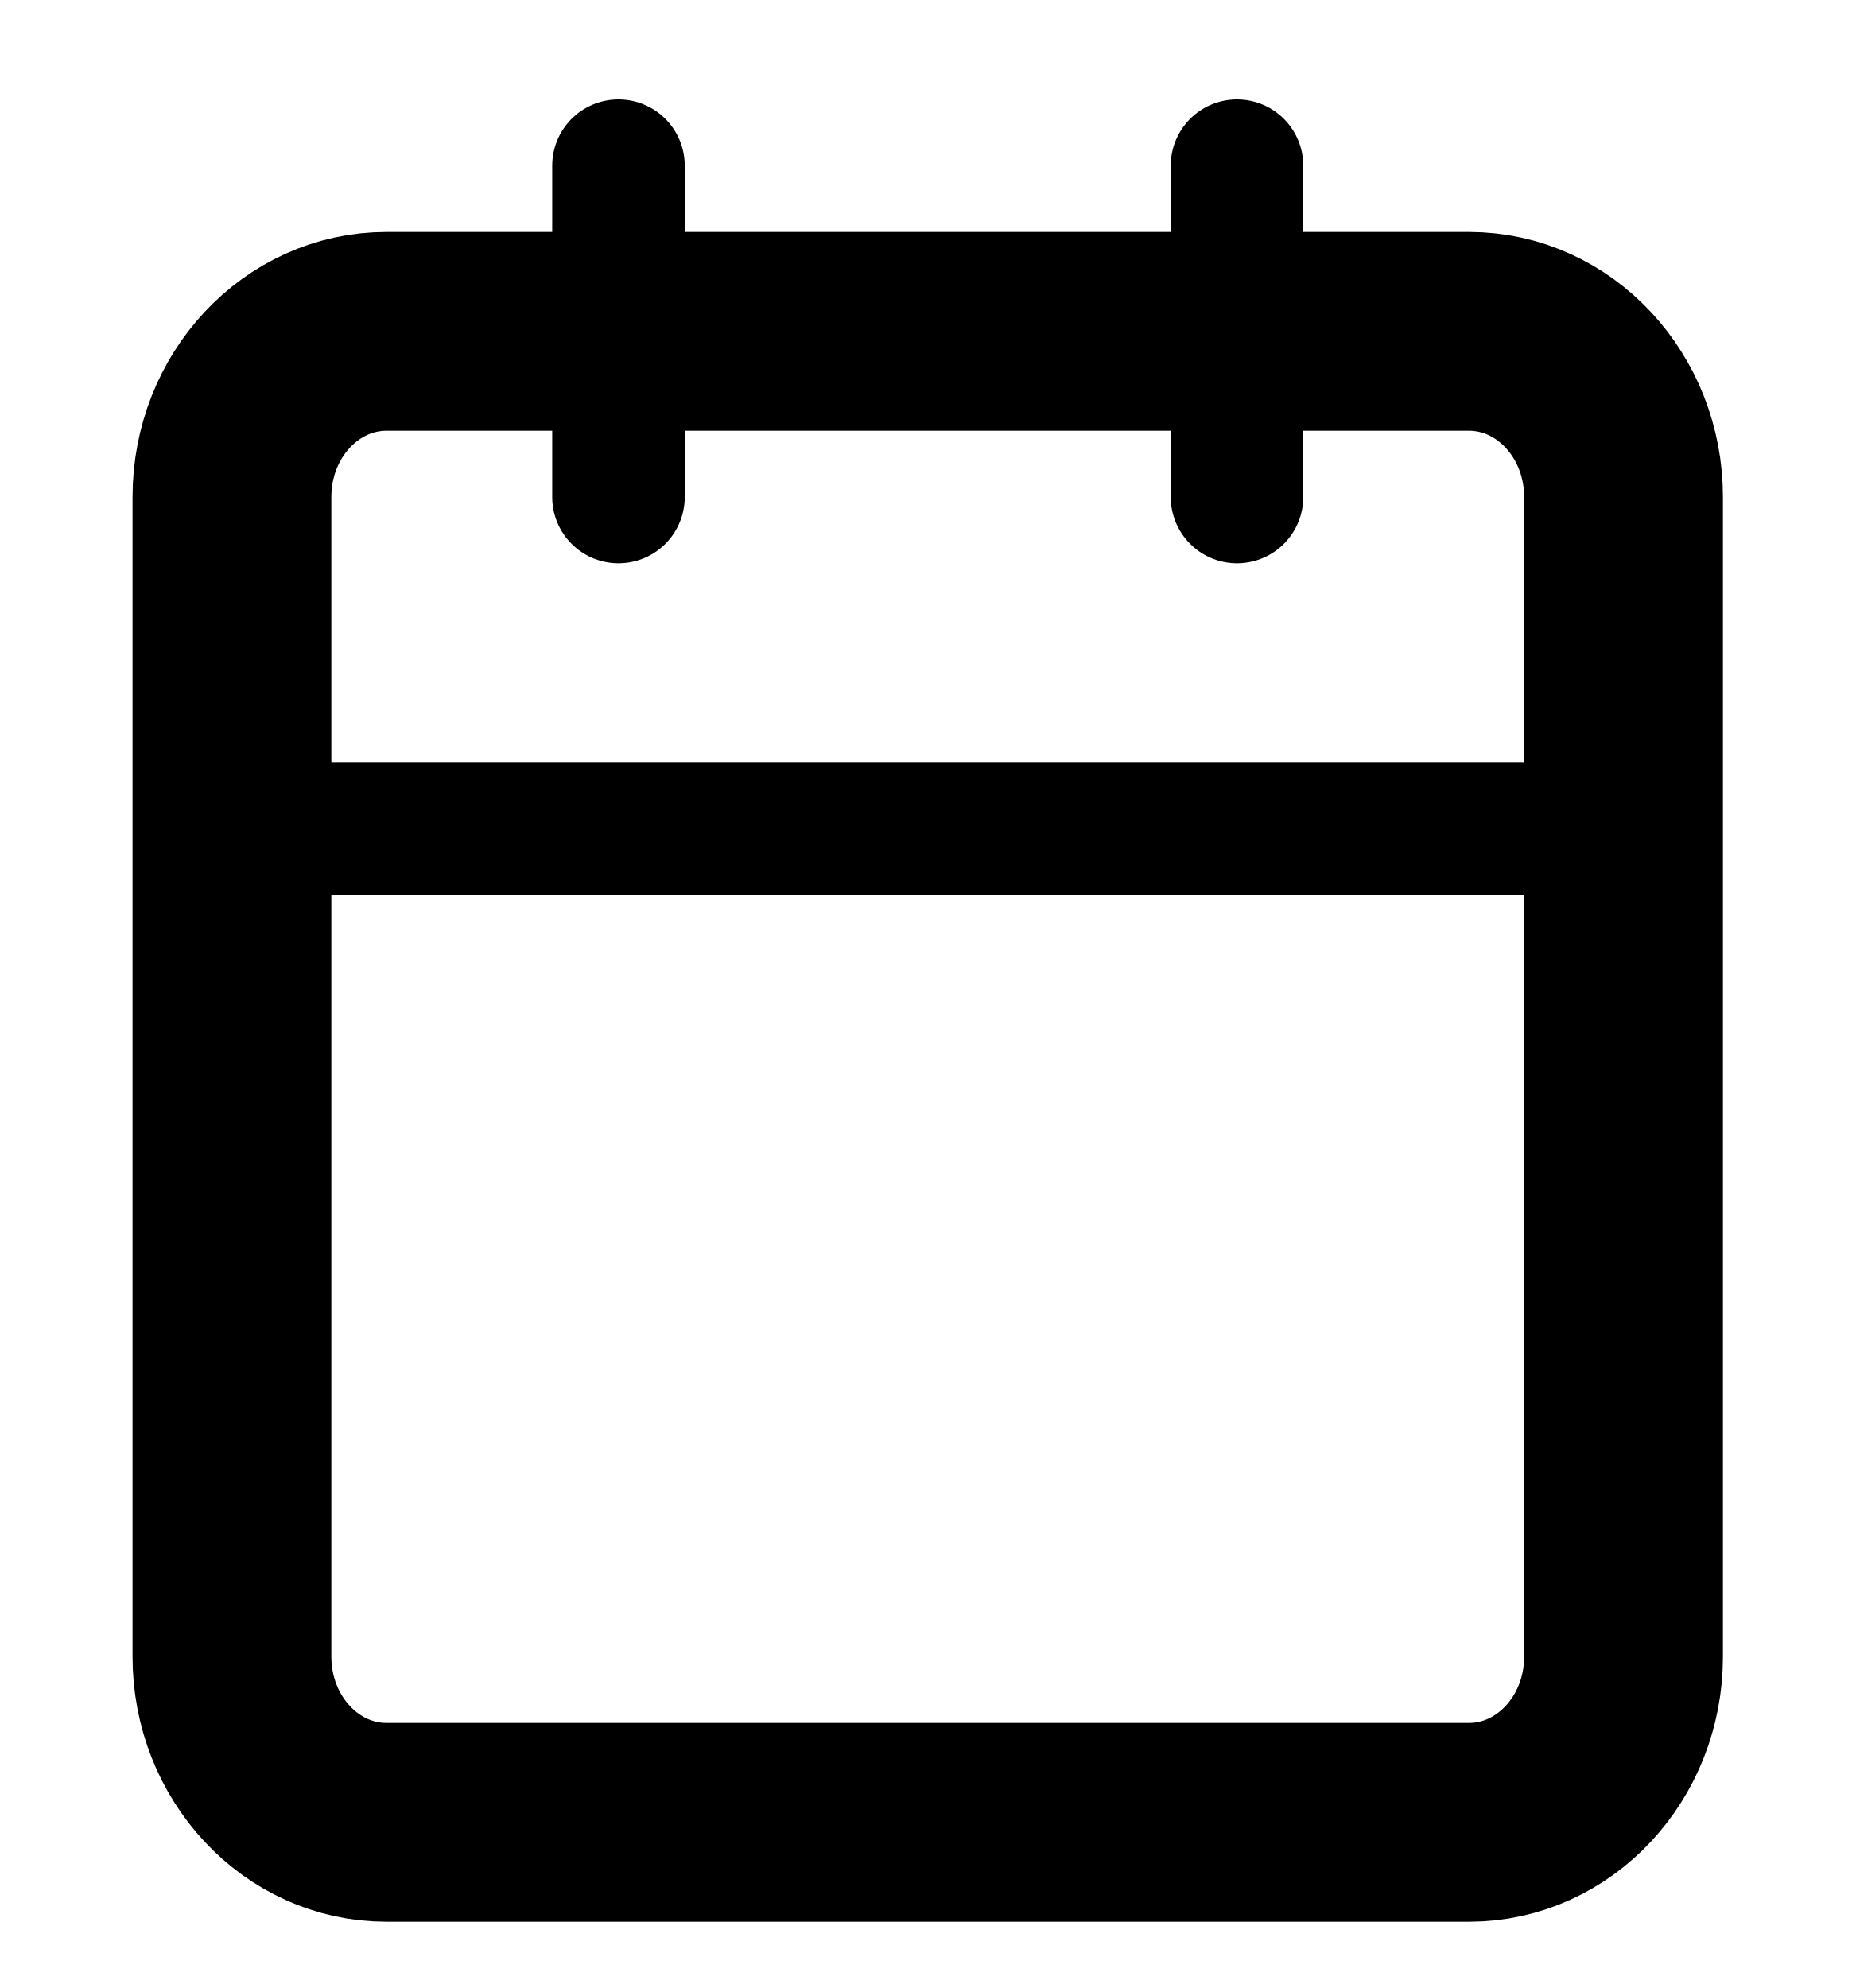
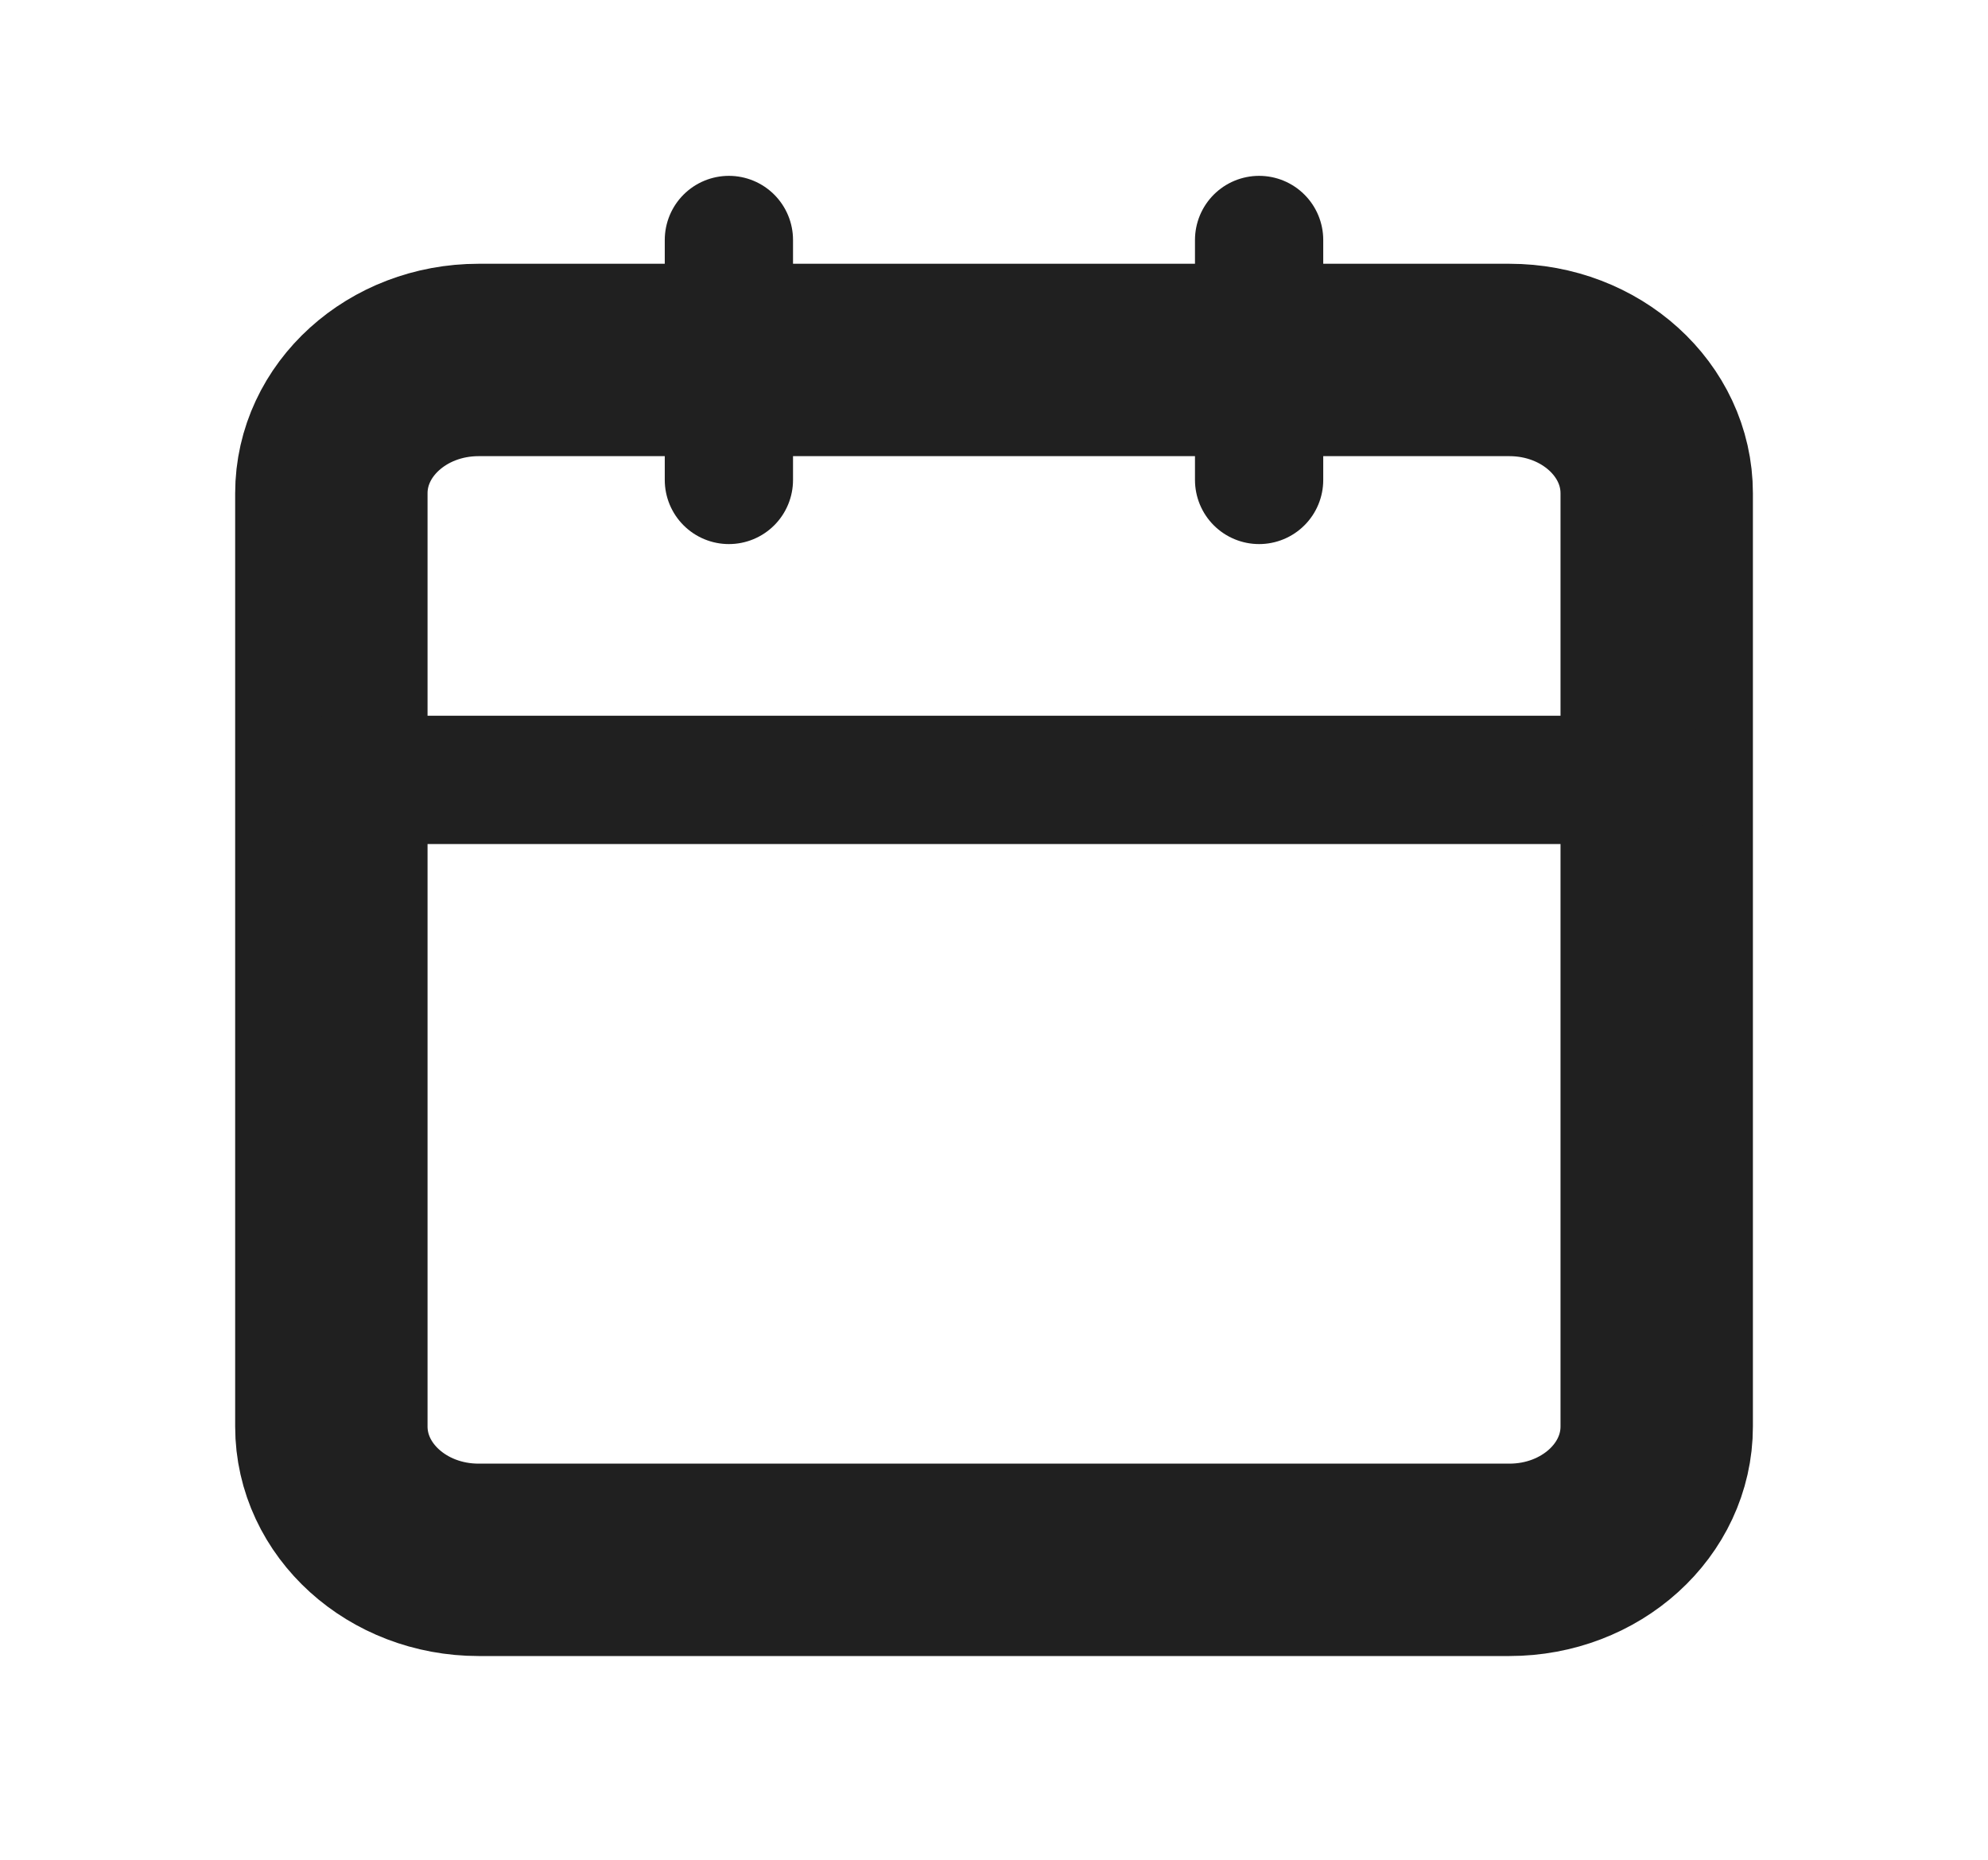
- <svg xmlns="http://www.w3.org/2000/svg" width="28" height="30" viewBox="0 0 28 30" fill="none">
-   <path d="M22.167 5H5.833C4.545 5 3.5 6.119 3.5 7.5V25C3.5 26.381 4.545 27.5 5.833 27.5H22.167C23.455 27.5 24.5 26.381 24.5 25V7.5C24.5 6.119 23.455 5 22.167 5Z" stroke="black" stroke-width="3" stroke-linecap="round" stroke-linejoin="round" />
-   <path d="M18.667 2.5V7.5" stroke="black" stroke-width="2" stroke-linecap="round" stroke-linejoin="round" />
-   <path d="M9.333 2.5V7.5" stroke="black" stroke-width="2" stroke-linecap="round" stroke-linejoin="round" />
-   <path d="M3.5 12.5H24.5" stroke="black" stroke-width="2" stroke-linecap="round" stroke-linejoin="round" />
+ <svg xmlns="http://www.w3.org/2000/svg" width="31" height="29" viewBox="0 0 31 29" fill="none">
+   <path d="M23.537 5.613H7.463C6.195 5.613 5.167 6.544 5.167 7.692V22.244C5.167 23.392 6.195 24.323 7.463 24.323H23.537C24.806 24.323 25.834 23.392 25.834 22.244V7.692C25.834 6.544 24.806 5.613 23.537 5.613Z" stroke="#202020" stroke-width="3" stroke-linecap="round" stroke-linejoin="round" />
+   <path d="M19.634 3.742V7.484" stroke="#202020" stroke-width="2" stroke-linecap="round" stroke-linejoin="round" />
+   <path d="M11.366 3.742V7.484" stroke="#202020" stroke-width="2" stroke-linecap="round" stroke-linejoin="round" />
+   <path d="M5.167 12.161H25.834" stroke="#202020" stroke-width="2" stroke-linecap="round" stroke-linejoin="round" />
</svg>
